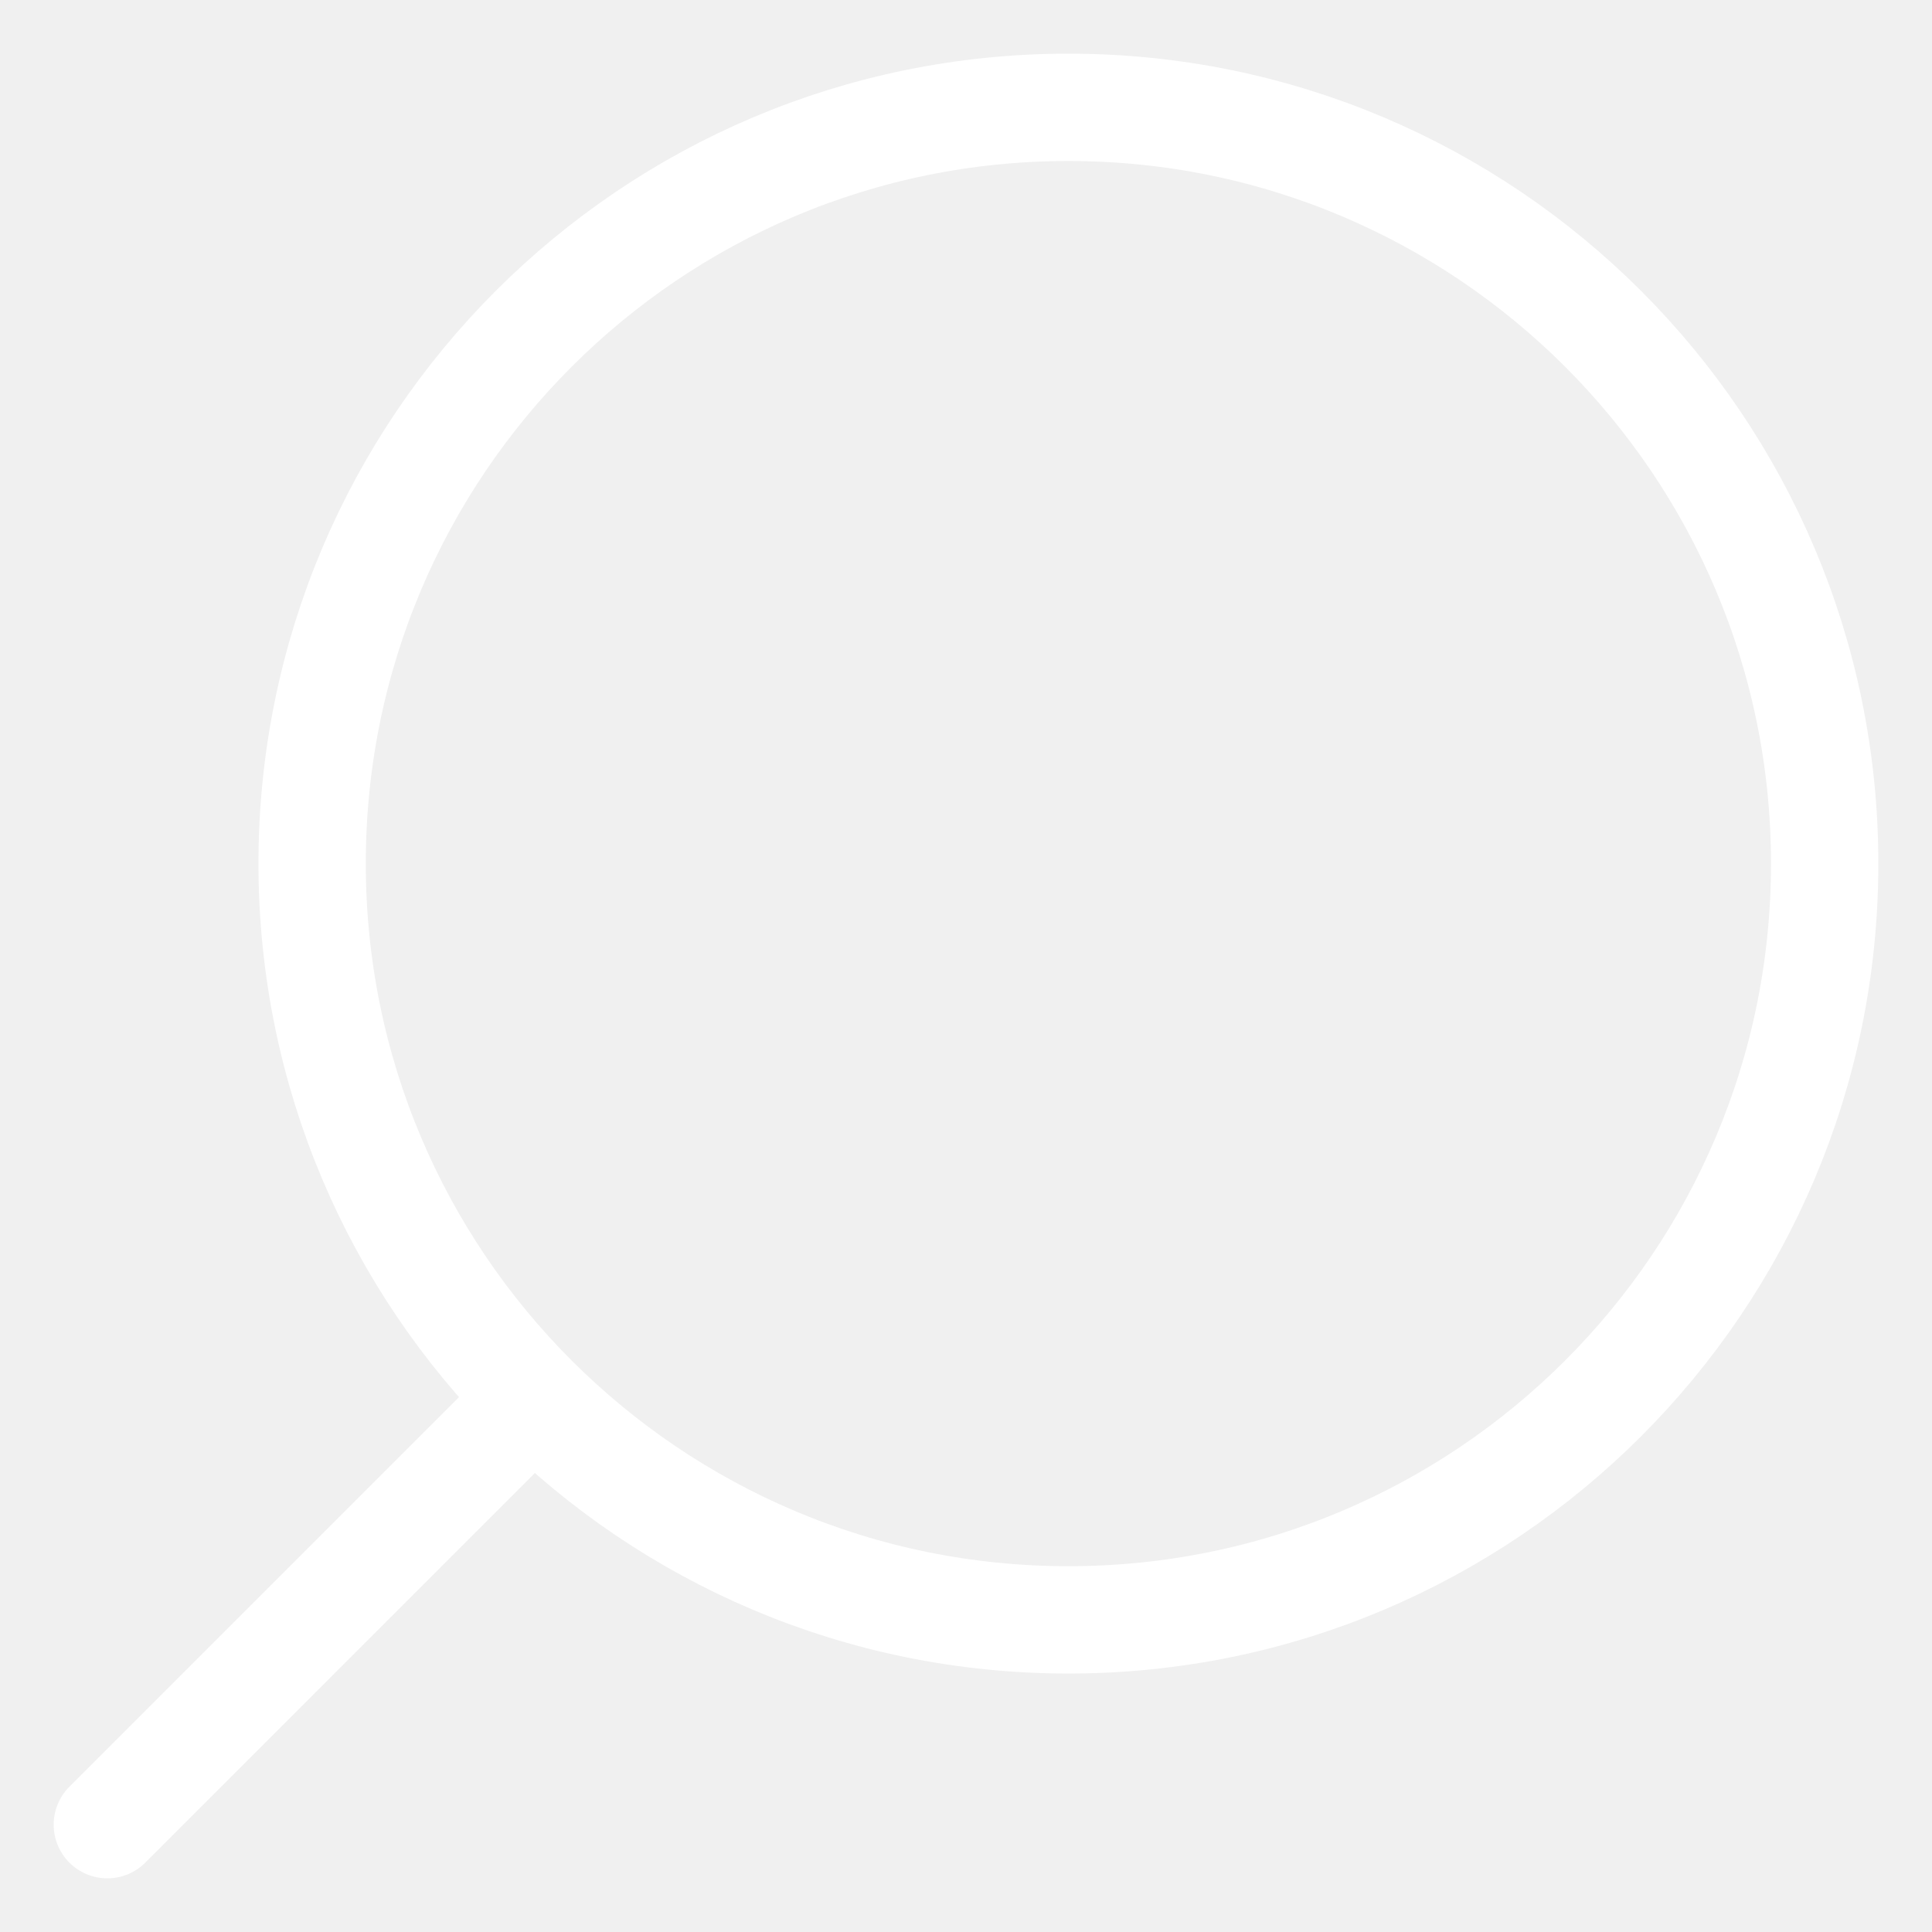
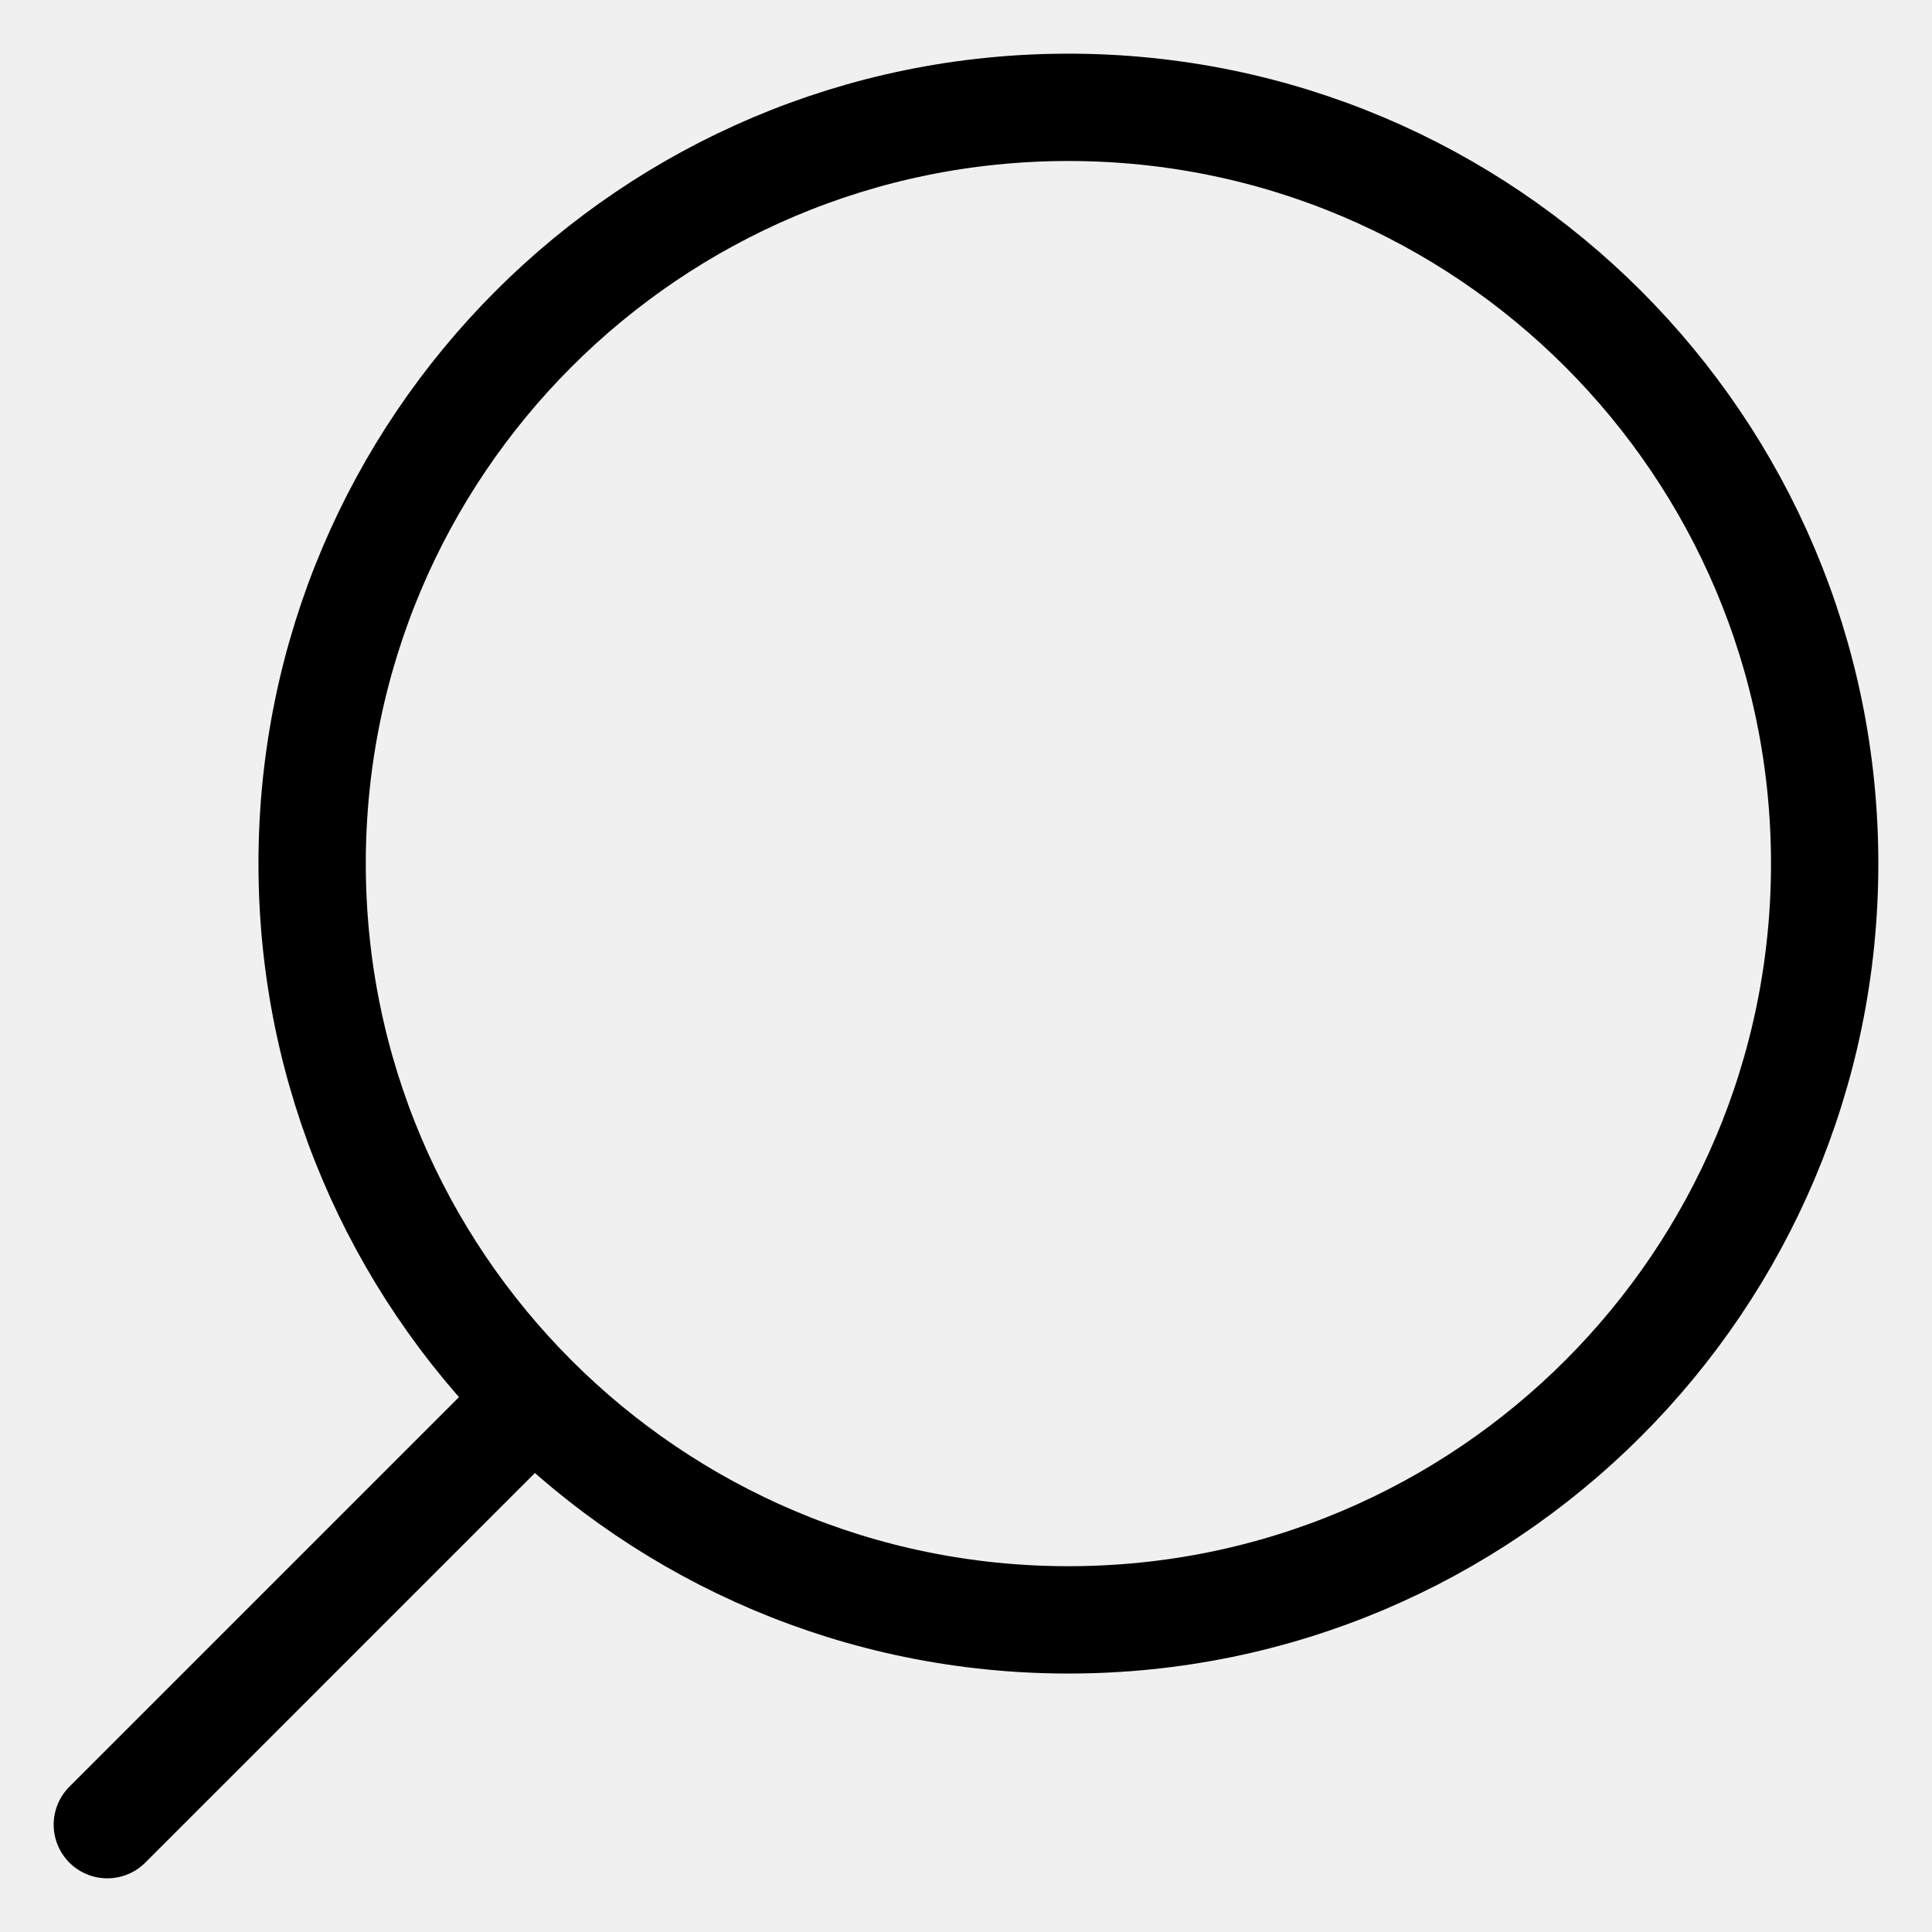
<svg xmlns="http://www.w3.org/2000/svg" width="18" height="18" viewBox="0 0 18 18" fill="none">
-   <path d="M4.921 13.079L1 17M17 8.046C17 11.938 13.845 15.092 9.954 15.092C6.063 15.092 2.908 11.938 2.908 8.046C2.908 4.155 6.063 1 9.954 1C13.845 1 17 4.155 17 8.046Z" stroke="white" stroke-linecap="round" stroke-linejoin="round" />
+   <path d="M4.921 13.079L1 17M17 8.046C17 11.938 13.845 15.092 9.954 15.092C6.063 15.092 2.908 11.938 2.908 8.046C2.908 4.155 6.063 1 9.954 1C13.845 1 17 4.155 17 8.046Z" stroke="black" stroke-linecap="round" stroke-linejoin="round" />
</svg>
